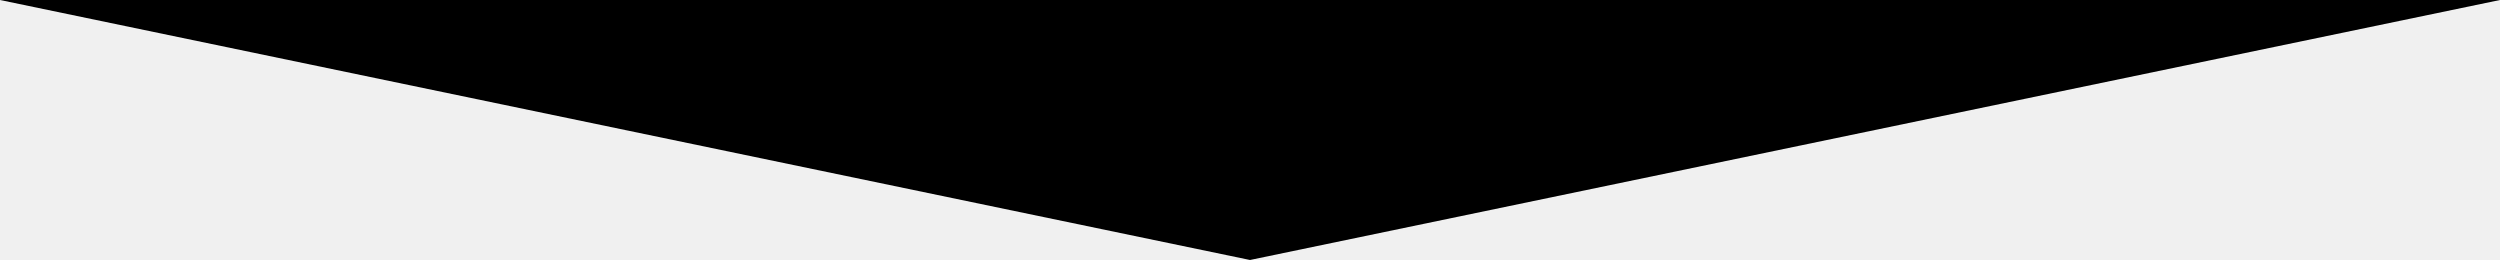
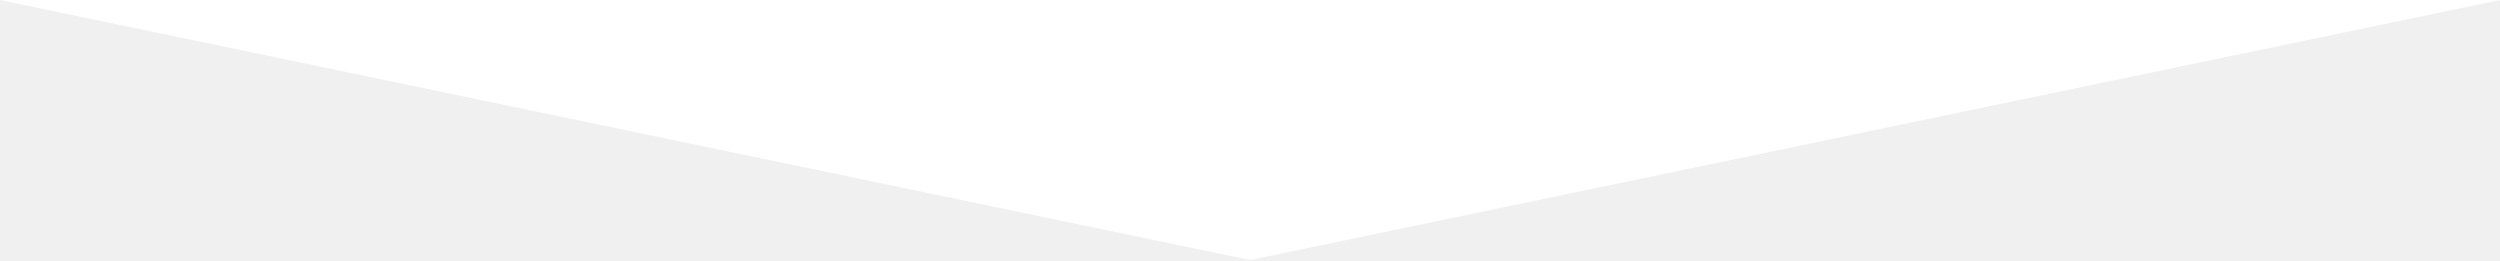
- <svg xmlns="http://www.w3.org/2000/svg" version="1.0" id="Layer_1" x="0px" y="0px" width="595.28px" height="61.905px" viewBox="0 0 595.28 61.905" enable-background="new 0 0 595.28 61.905" xml:space="preserve">
-   <polygon fill="#000000" points="297.64,61.905 0,0 595.28,0 " />
+ <svg xmlns="http://www.w3.org/2000/svg" id="Layer_1" data-name="Layer 1" width="210mm" height="21.84mm" viewBox="0 0 595.28 61.91">
+   <defs>
+     <style>
+       .cls-1 {
+         fill: #fff;
+       }
+     </style>
+   </defs>
+   <polygon class="cls-1" points="297.64 61.91 0 0 595.28 0 297.64 61.91" />
</svg>
